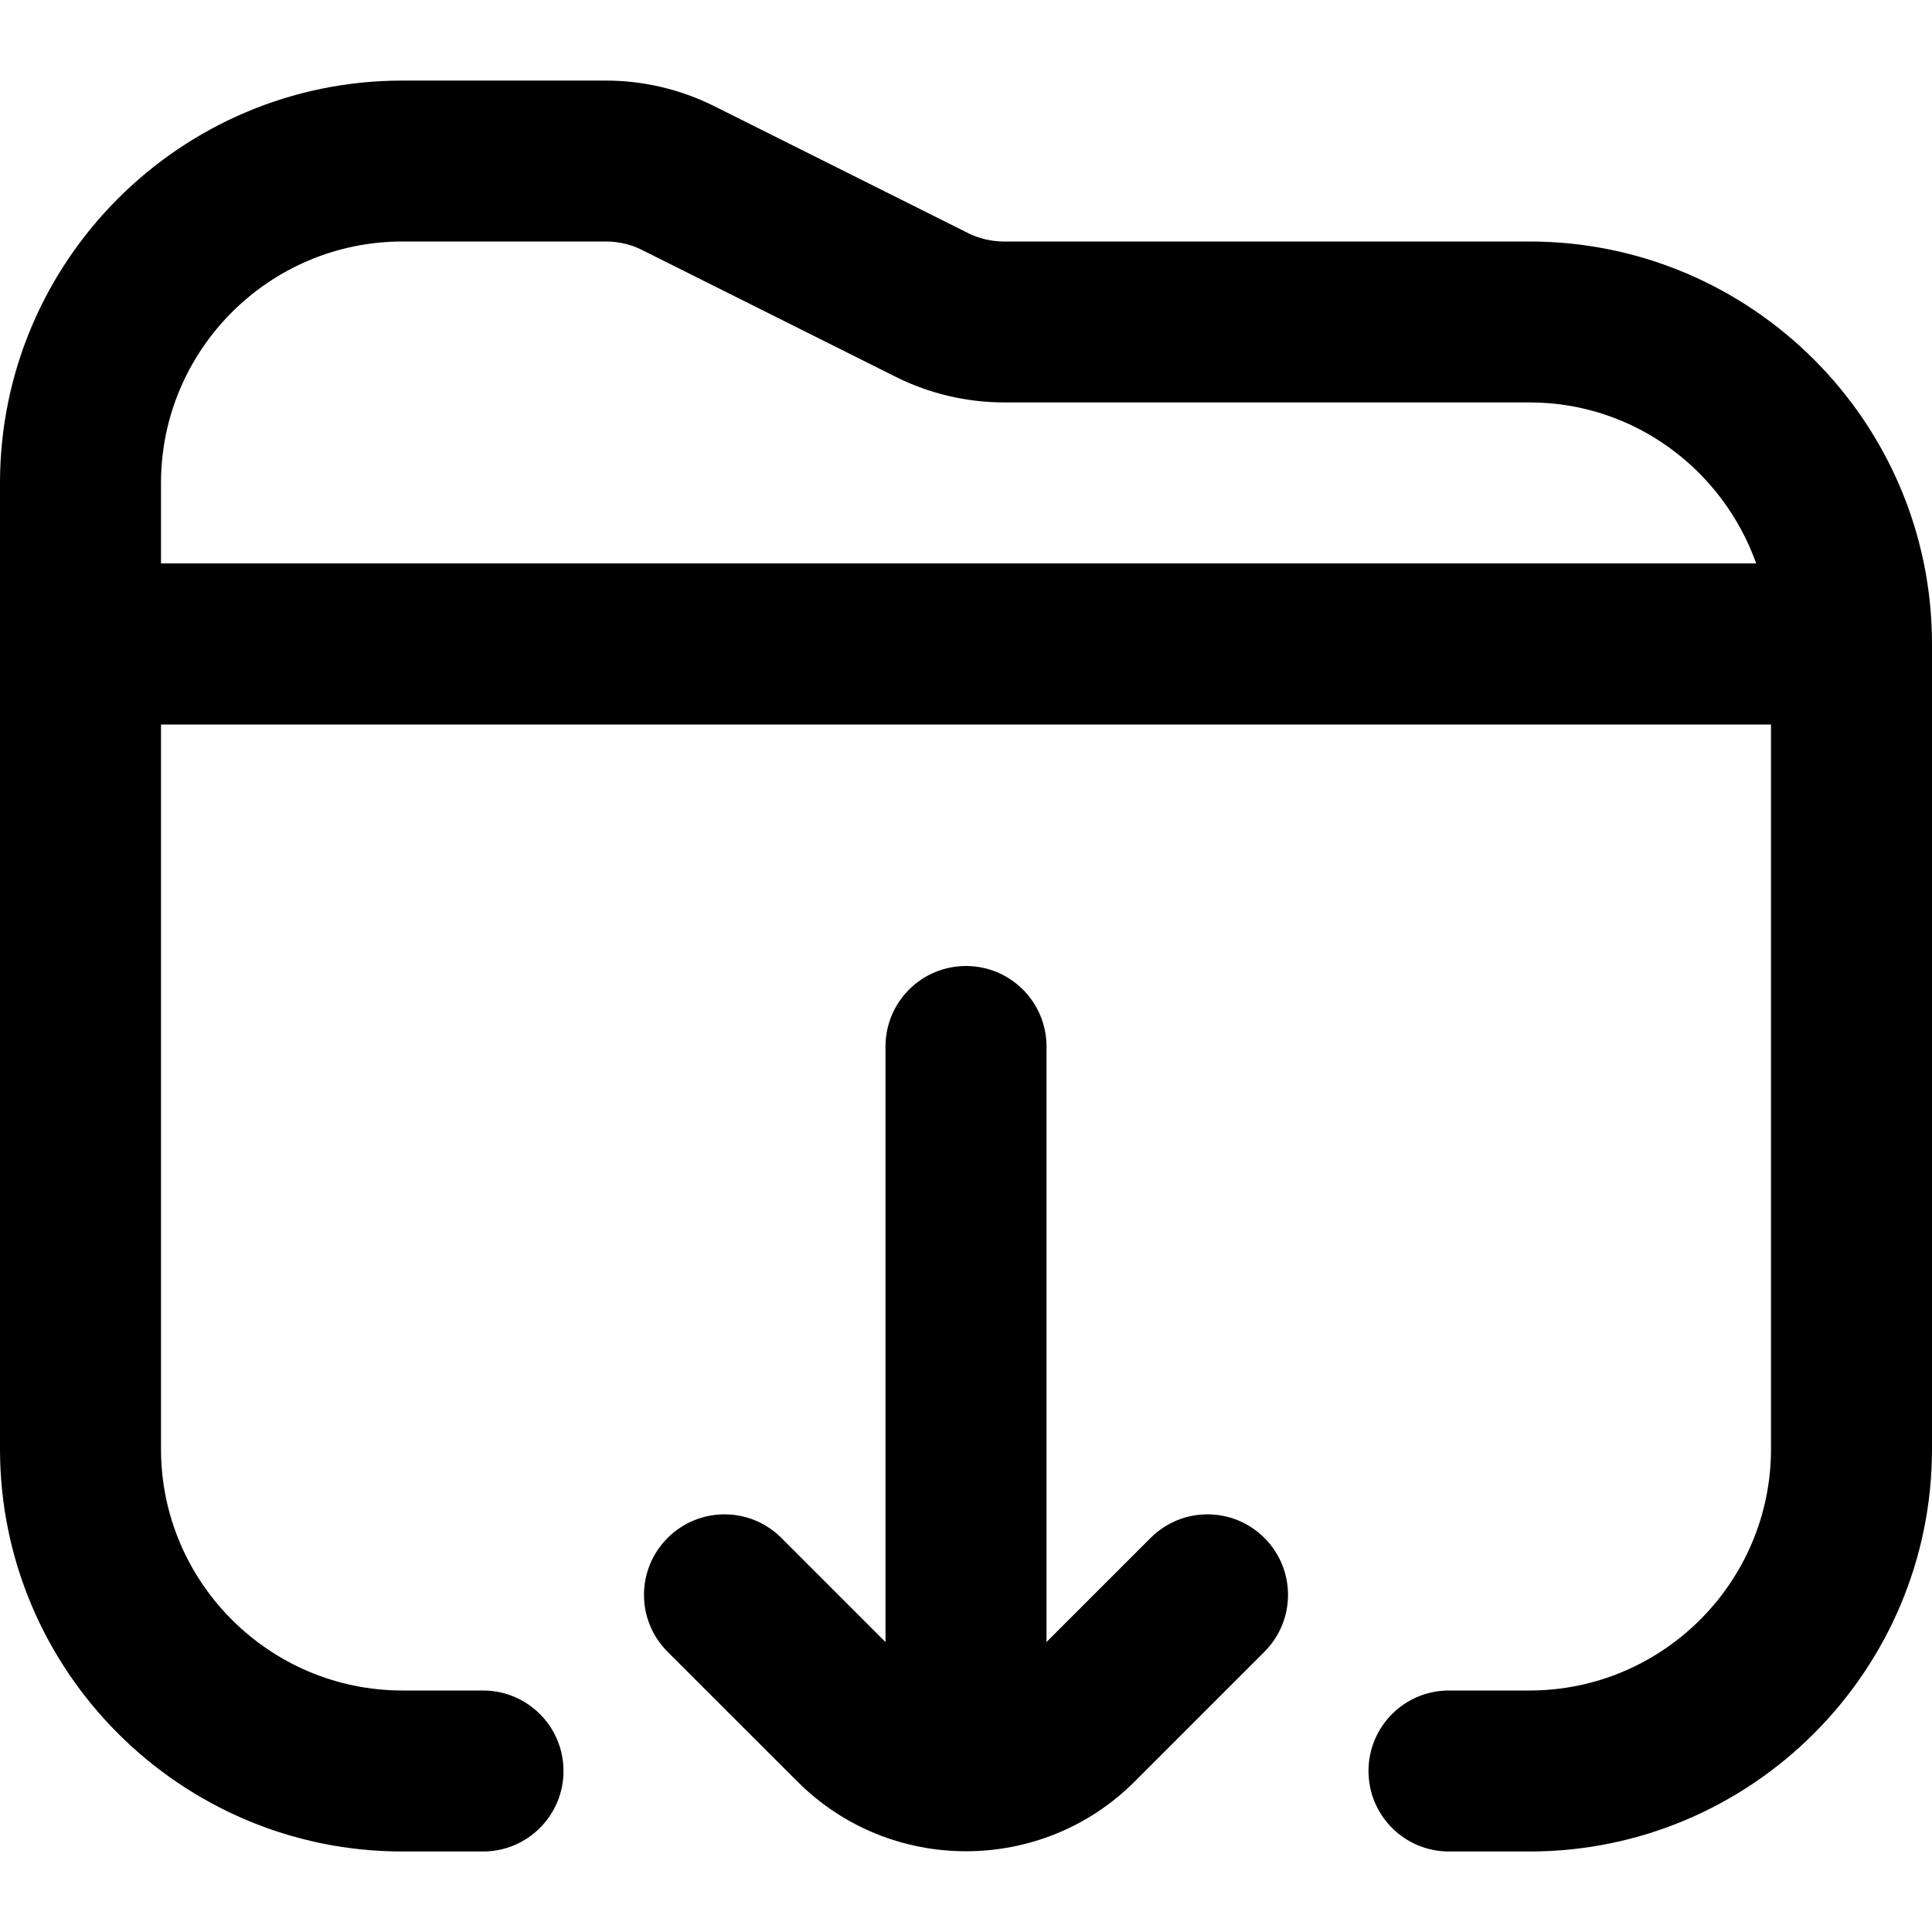
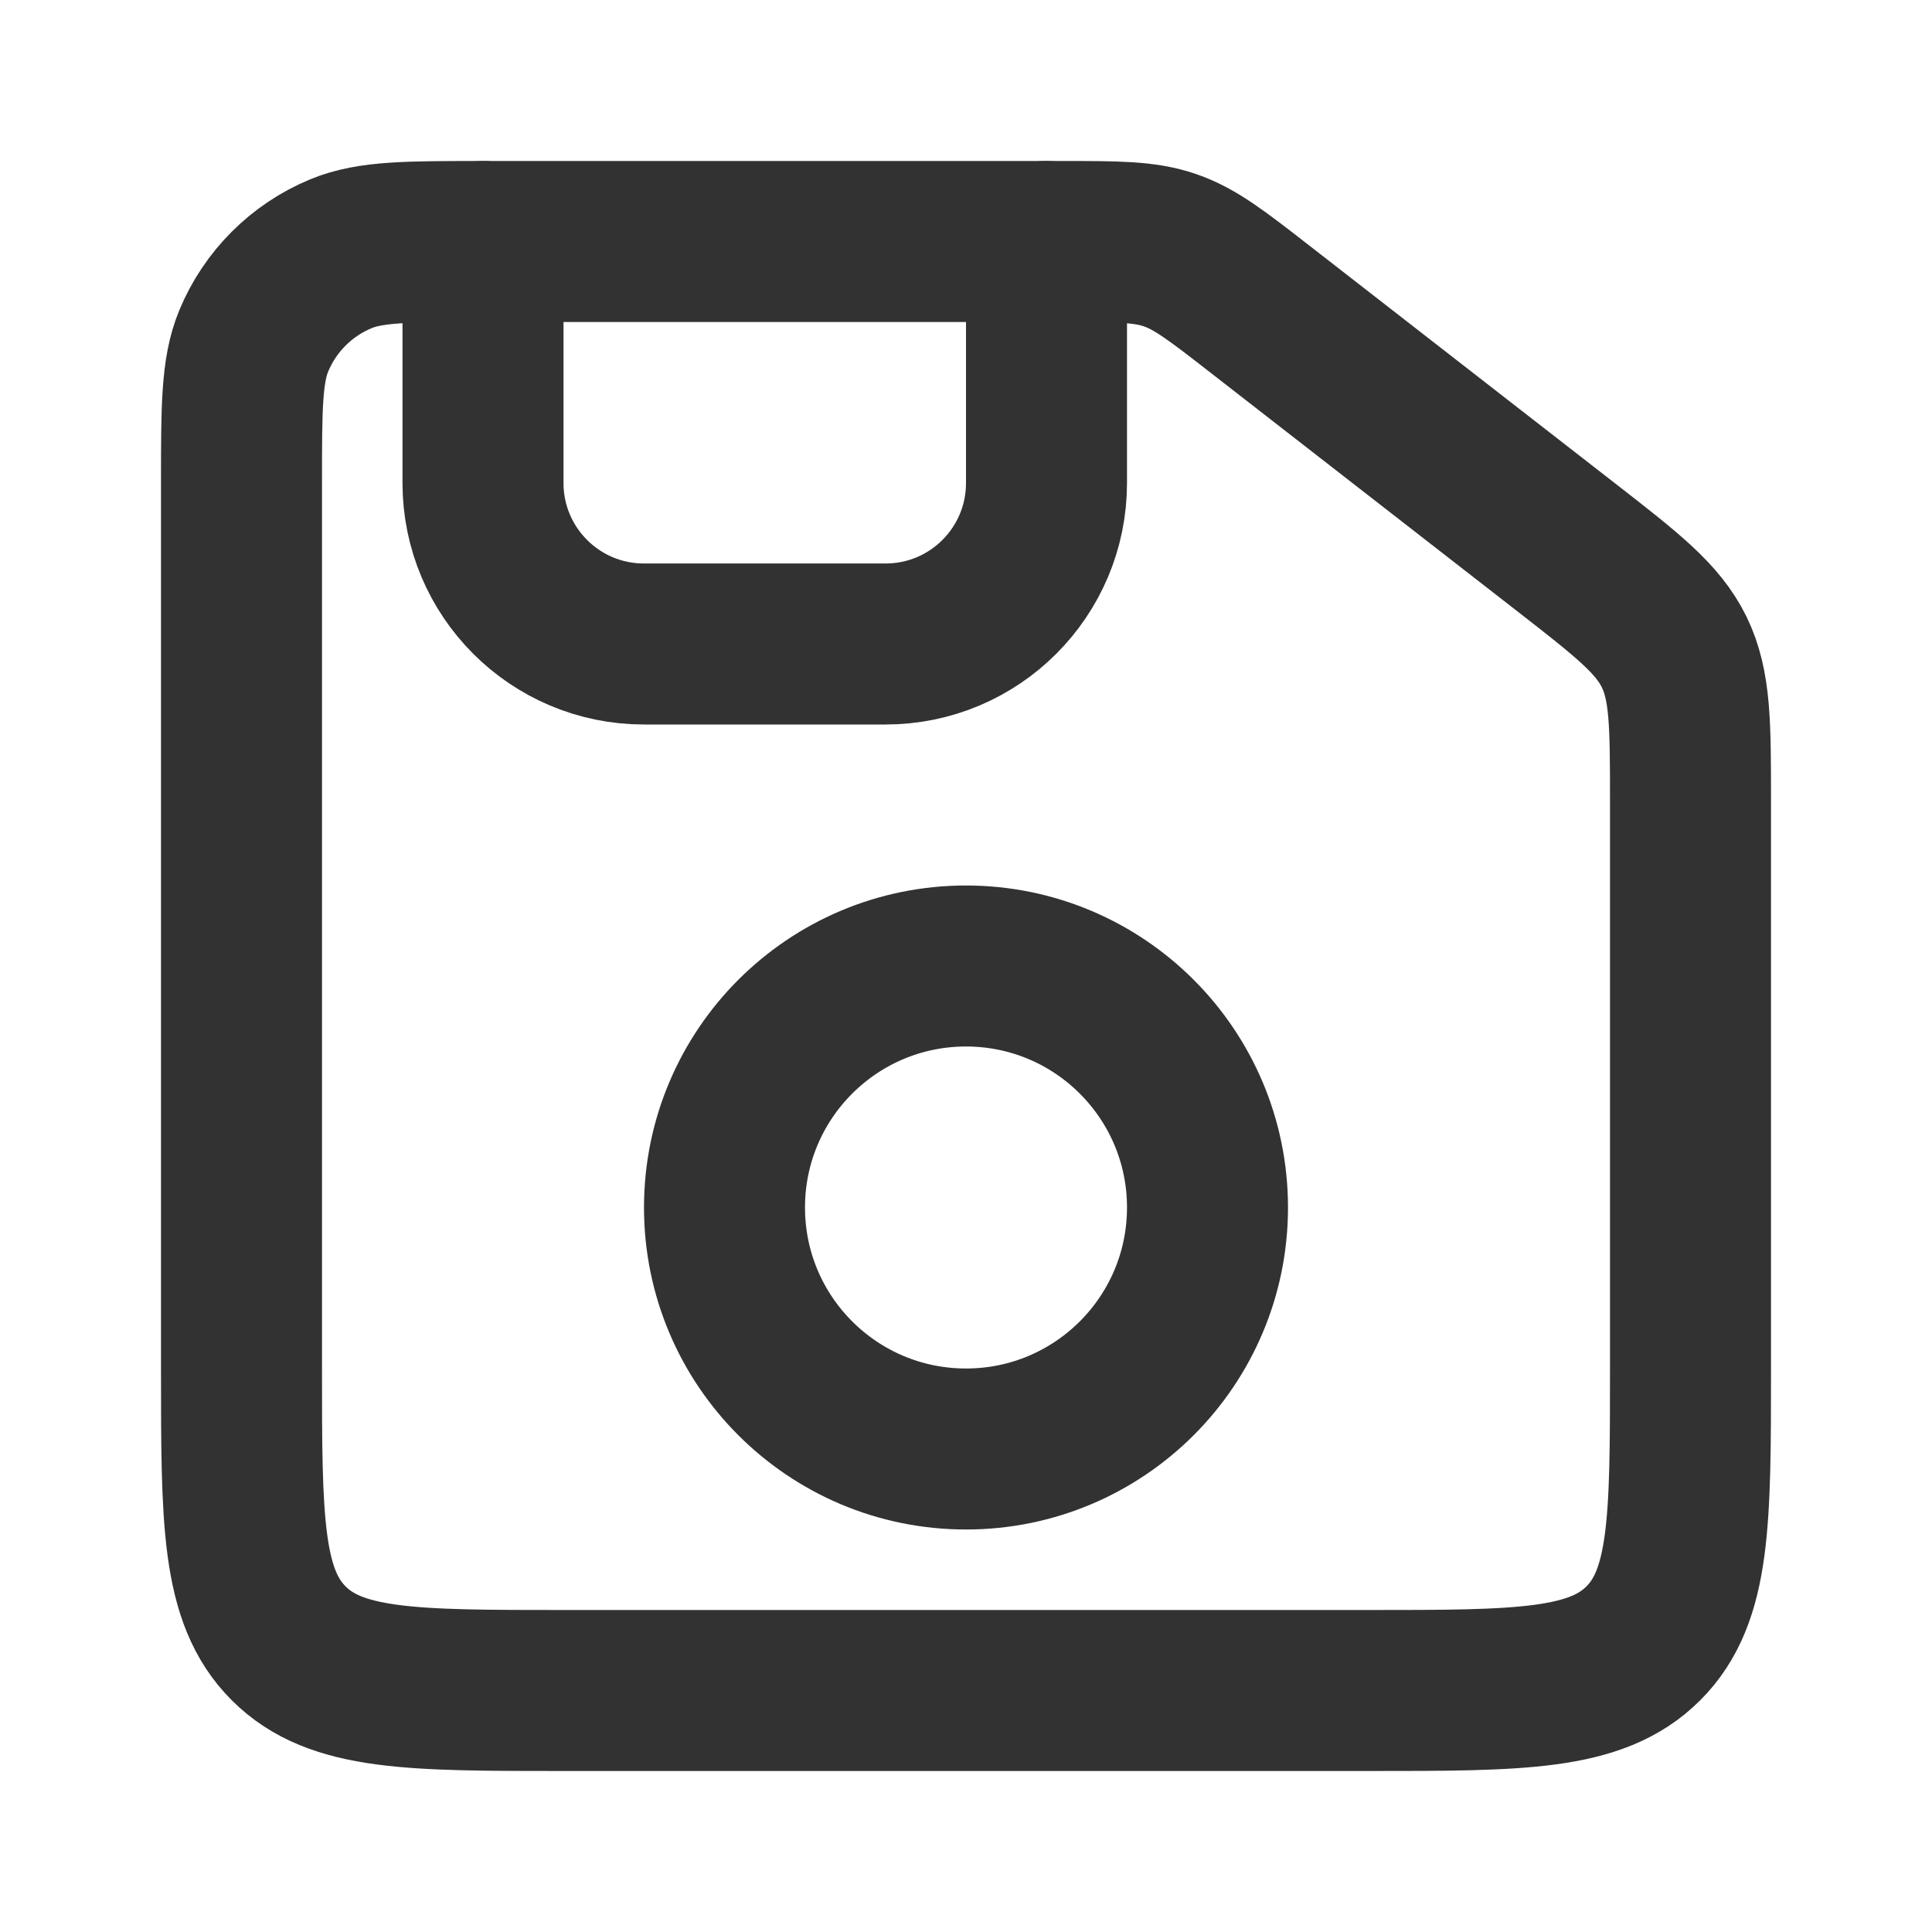
- <svg xmlns="http://www.w3.org/2000/svg" id="Layer_1" data-name="Layer 1" viewBox="0 0 24 24" width="512" height="512">
-   <path d="M19,3h-6.528c-.154,0-.31-.036-.447-.105l-3.156-1.578c-.415-.207-.878-.316-1.341-.316h-2.528C2.243,1,0,3.243,0,6v12c0,2.757,2.243,5,5,5h1c.552,0,1-.447,1-1s-.448-1-1-1h-1c-1.654,0-3-1.346-3-3V9H22v9c0,1.654-1.346,3-3,3h-1c-.553,0-1,.447-1,1s.447,1,1,1h1c2.757,0,5-2.243,5-5V8c0-2.757-2.243-5-5-5ZM2,6c0-1.654,1.346-3,3-3h2.528c.154,0,.31,.036,.447,.105l3.156,1.578c.415,.207,.878,.316,1.341,.316h6.528c1.302,0,2.402,.839,2.816,2H2v-1Zm13.707,13.105c.391,.391,.391,1.023,0,1.414l-1.613,1.613c-.577,.577-1.335,.865-2.094,.865s-1.516-.288-2.093-.865l-1.614-1.613c-.391-.391-.391-1.023,0-1.414s1.023-.391,1.414,0l1.293,1.293v-7.398c0-.553,.448-1,1-1s1,.447,1,1v7.398l1.293-1.293c.391-.391,1.023-.391,1.414,0Z" />
+ <svg xmlns="http://www.w3.org/2000/svg" width="800px" height="800px" viewBox="0 0 24 24" fill="none">
+   <path d="M19.456 6.799C20.214 7.389 20.593 7.684 20.797 8.099C21 8.515 21 8.996 21 9.956L21 15V17C21 18.886 21 19.828 20.414 20.414C19.828 21 18.886 21 17 21H7C5.114 21 4.172 21 3.586 20.414C3 19.828 3 18.886 3 17V15L3 6C3 5.068 3 4.602 3.152 4.235C3.355 3.745 3.745 3.355 4.235 3.152C4.602 3 5.068 3 6 3V3H13H13.199C13.879 3 14.219 3 14.534 3.108C14.85 3.217 15.118 3.425 15.655 3.843L19.456 6.799Z" stroke="#323232" stroke-width="2" stroke-linejoin="round" />
+   <path d="M15 15C15 16.657 13.657 18 12 18C10.343 18 9 16.657 9 15C9 13.343 10.343 12 12 12C13.657 12 15 13.343 15 15Z" stroke="#323232" stroke-width="2" />
+   <path d="M6 3V6C6 7.105 6.895 8 8 8H11C12.105 8 13 7.105 13 6V3" stroke="#323232" stroke-width="2" stroke-linecap="round" stroke-linejoin="round" />
</svg>
